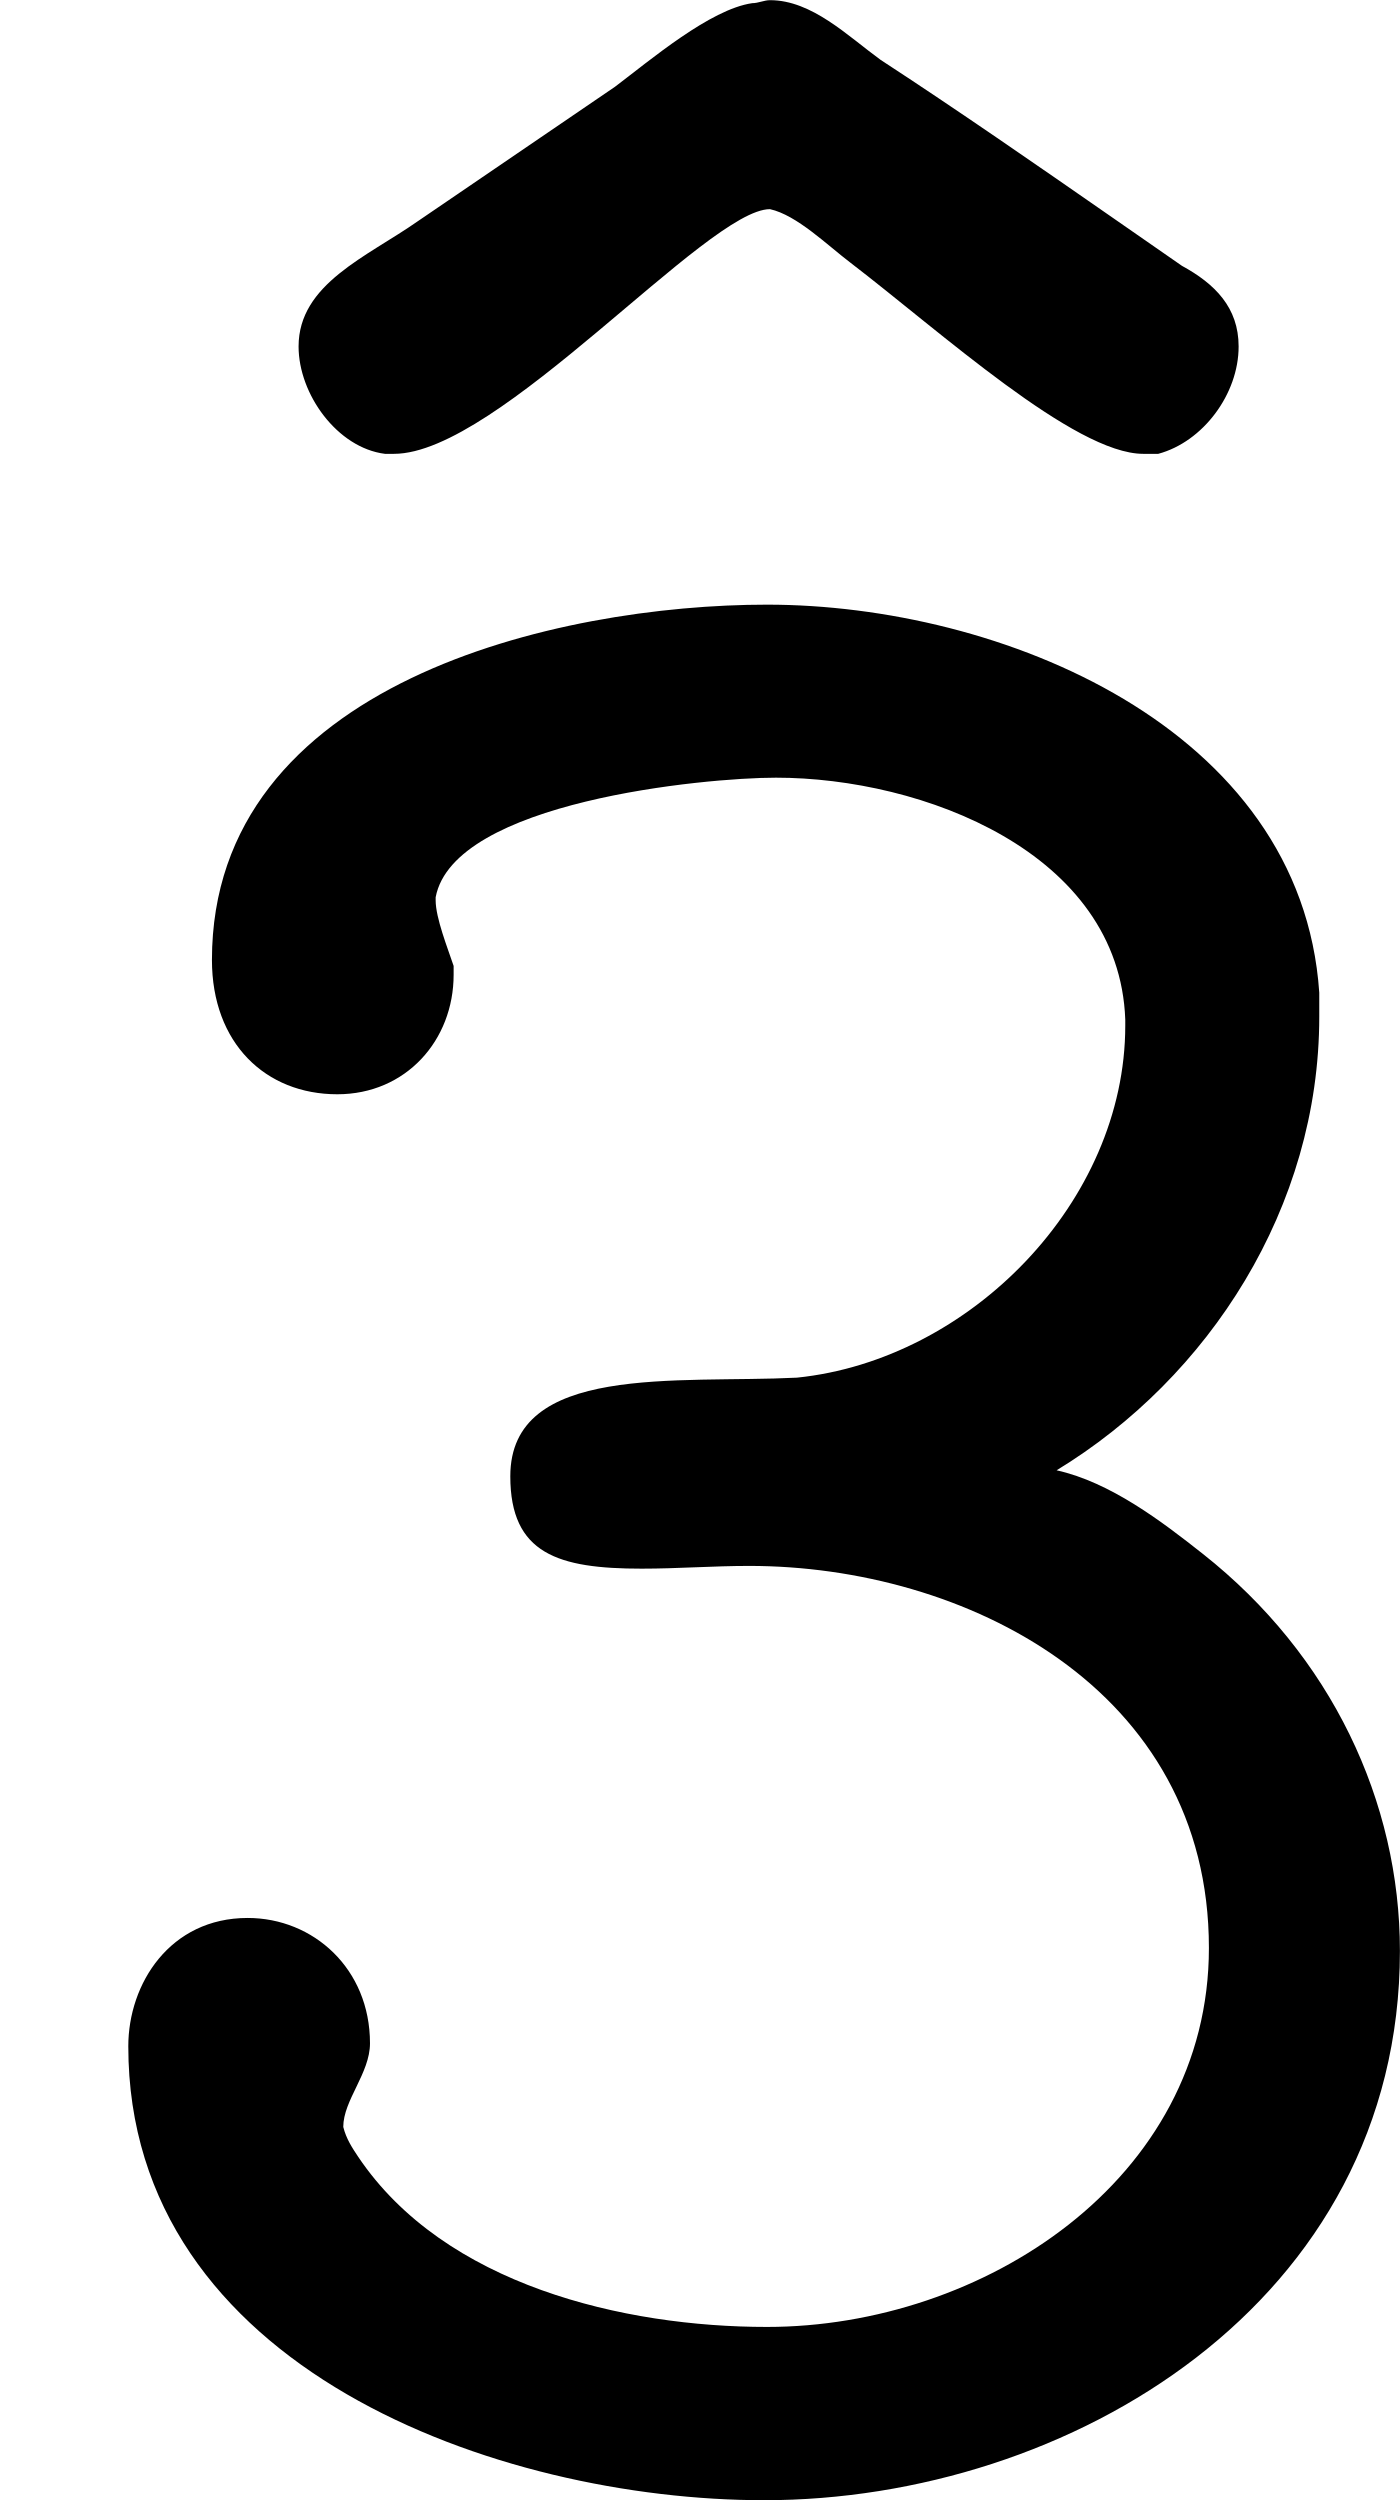
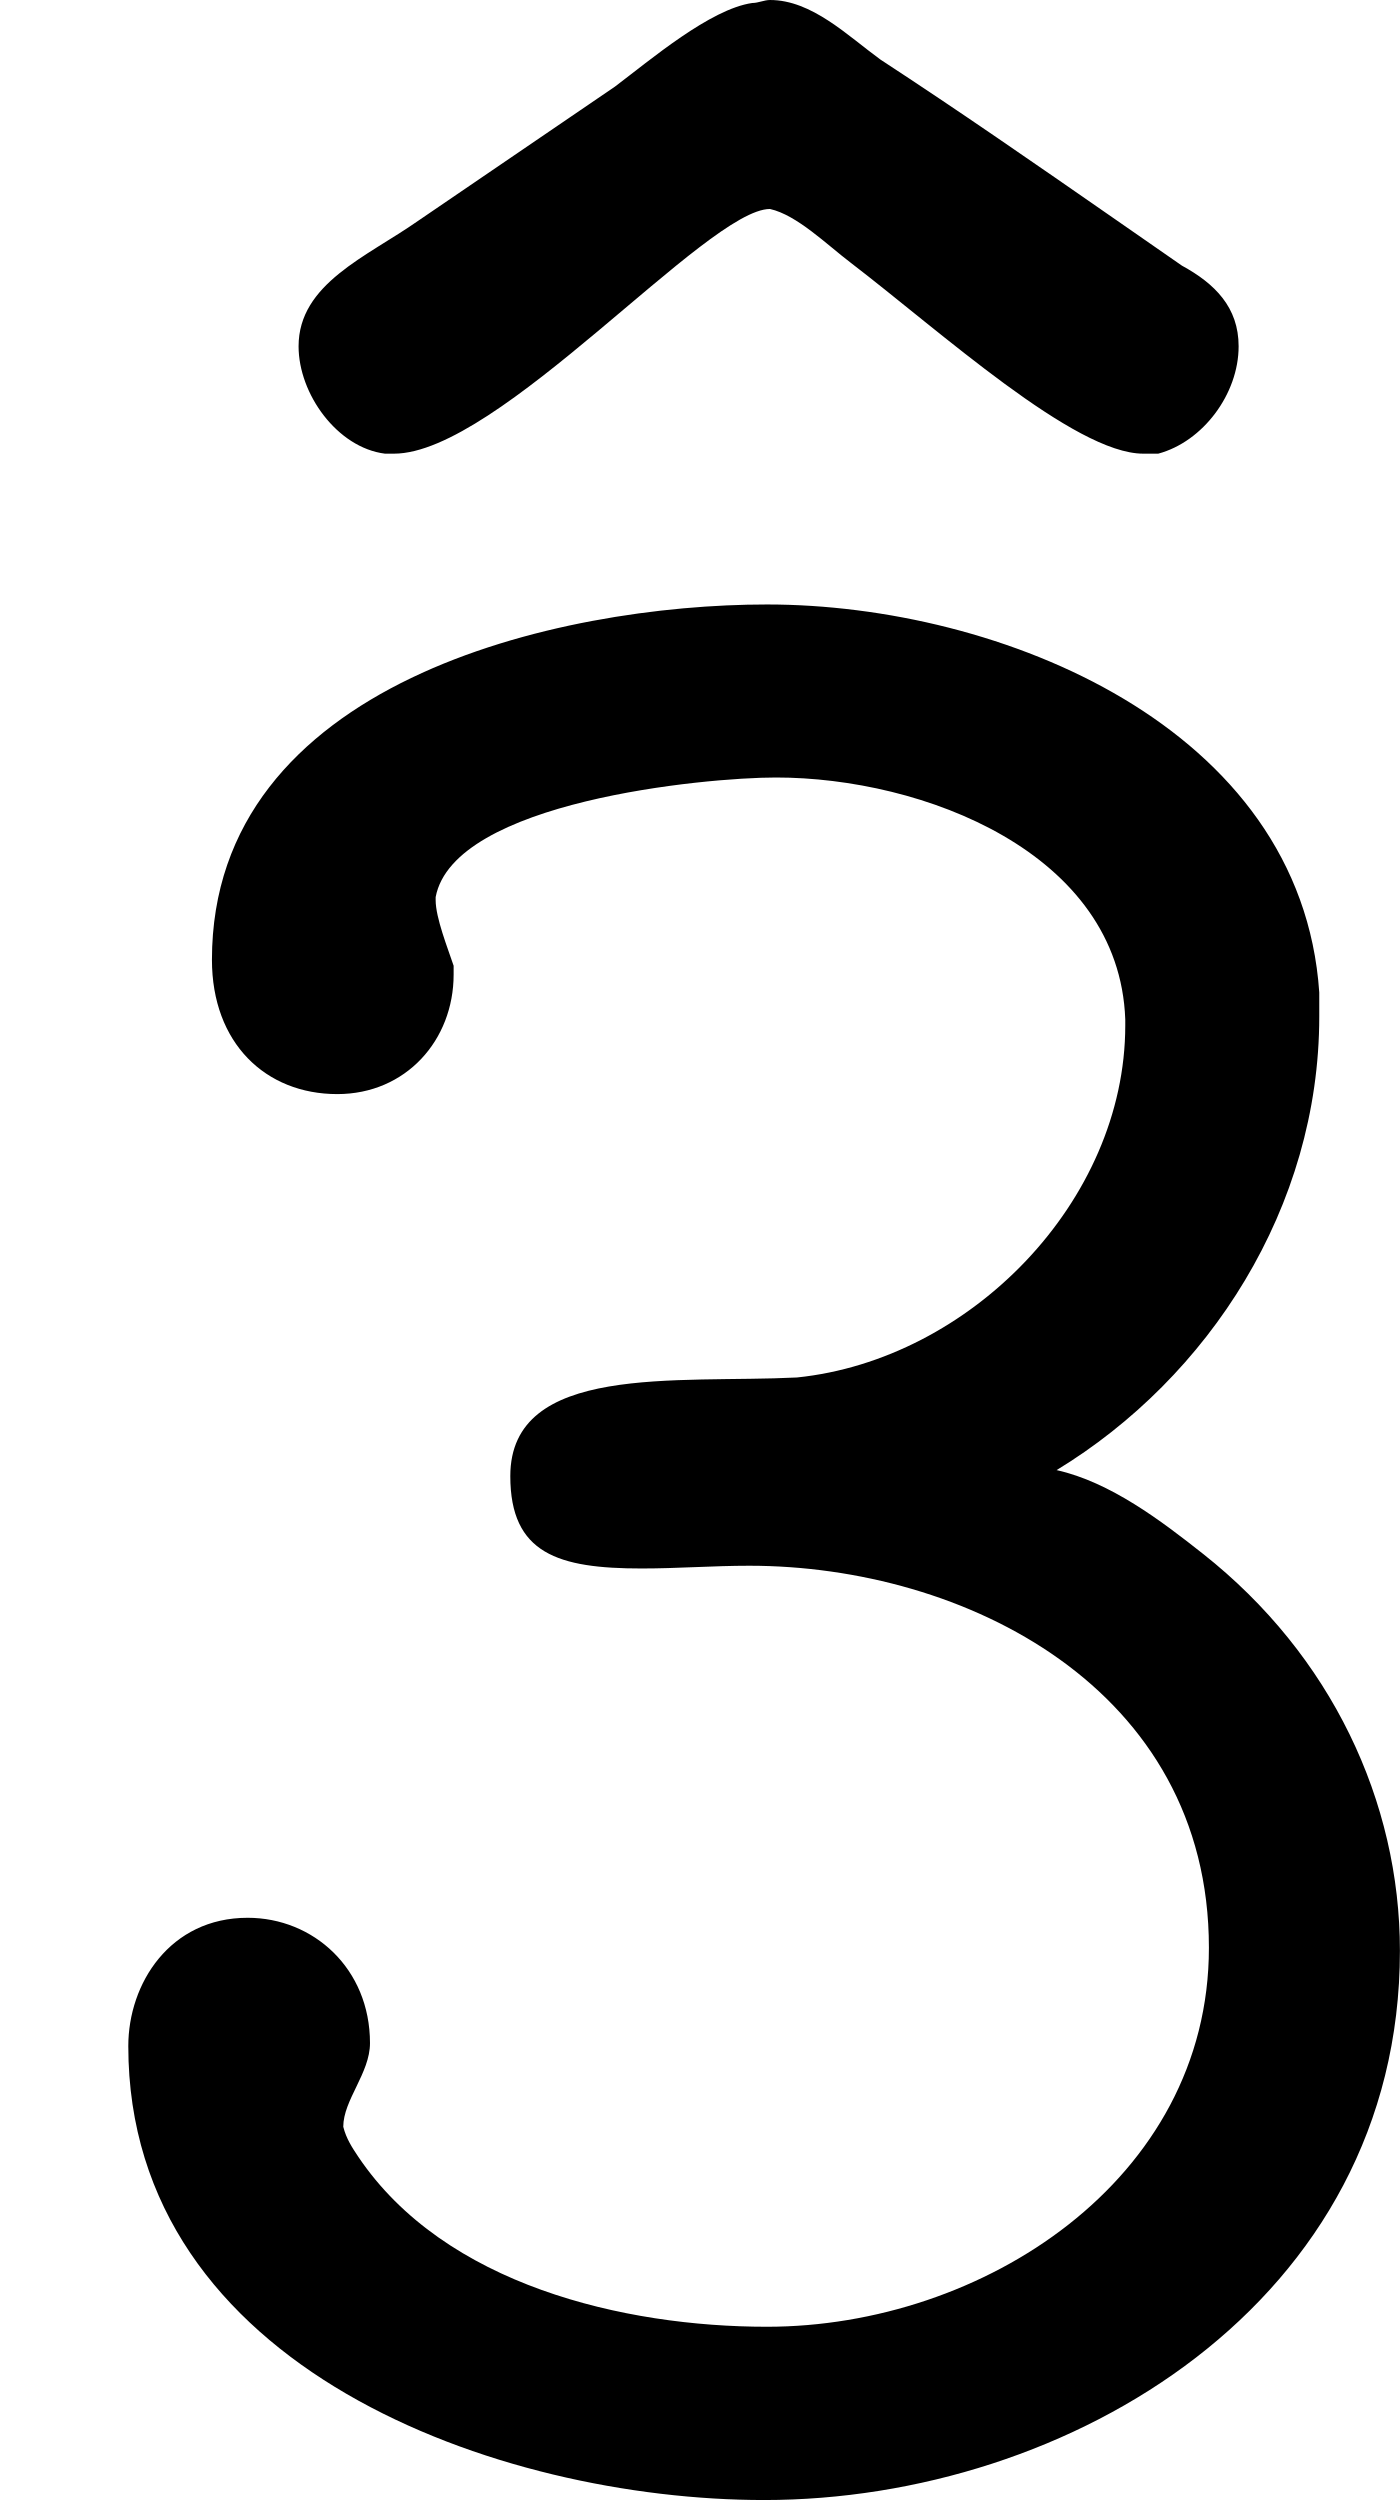
- <svg xmlns="http://www.w3.org/2000/svg" xmlns:xlink="http://www.w3.org/1999/xlink" version="1.1" width="7.85pt" height="14.018pt" viewBox="125.716 862.091 7.85 14.018">
+ <svg xmlns="http://www.w3.org/2000/svg" xmlns:xlink="http://www.w3.org/1999/xlink" version="1.1" width="7.85pt" height="14.018pt" viewBox="125.716 6.783 7.85 14.018">
  <defs>
    <path id="g11-2" d="M3.013-7.711C2.845-7.687 2.606-7.484 2.463-7.376L1.674-6.838C1.47-6.695 1.196-6.587 1.196-6.336C1.196-6.145 1.351-5.93 1.542-5.906H1.578C1.997-5.906 2.833-6.886 3.084-6.886C3.192-6.862 3.312-6.743 3.407-6.671C3.766-6.396 4.304-5.906 4.579-5.906H4.639C4.818-5.954 4.961-6.145 4.961-6.336C4.961-6.492 4.866-6.587 4.734-6.659L4.459-6.85C4.148-7.066 3.838-7.281 3.527-7.484C3.395-7.58 3.252-7.723 3.084-7.723C3.061-7.723 3.037-7.711 3.013-7.711Z" />
    <path id="g11-51" d="M4.232-3.993C4.842-4.364 5.284-5.045 5.284-5.81V-5.906C5.212-6.97 4.005-7.46 3.072-7.46C2.236-7.46 .849-7.149 .849-6.037C.849-5.703 1.064-5.499 1.351-5.499C1.626-5.499 1.817-5.715 1.817-5.978V-6.013C1.793-6.085 1.745-6.205 1.745-6.276V-6.288C1.817-6.671 2.821-6.767 3.108-6.767C3.694-6.767 4.483-6.468 4.507-5.798V-5.774C4.507-5.069 3.885-4.435 3.192-4.364C2.714-4.34 2.044-4.423 2.044-3.969C2.044-3.658 2.236-3.599 2.57-3.599C2.714-3.599 2.857-3.61 3.001-3.61C3.862-3.61 4.842-3.12 4.842-2.08C4.842-1.148 3.933-.562 3.072-.562C2.499-.562 1.781-.729 1.435-1.243C1.411-1.279 1.387-1.315 1.375-1.363C1.375-1.47 1.482-1.578 1.482-1.698C1.482-1.997 1.255-2.2 .992-2.2C.681-2.2 .514-1.937 .514-1.686C.514-.395 1.997 .132 3.061 .132C4.28 .132 5.607-.658 5.607-2.068C5.607-2.666 5.332-3.252 4.818-3.658C4.651-3.79 4.447-3.945 4.232-3.993Z" />
  </defs>
  <g id="page1" transform="matrix(1.4 0 0 1.4 0 0)">
-     <use x="89.797" y="623.503" xlink:href="#g11-2" />
-     <use x="89.797" y="625.661" xlink:href="#g11-51" />
+     <use x="89.797" y="12.568" xlink:href="#g11-2" />
+     <use x="89.797" y="14.726" xlink:href="#g11-51" />
  </g>
</svg>
